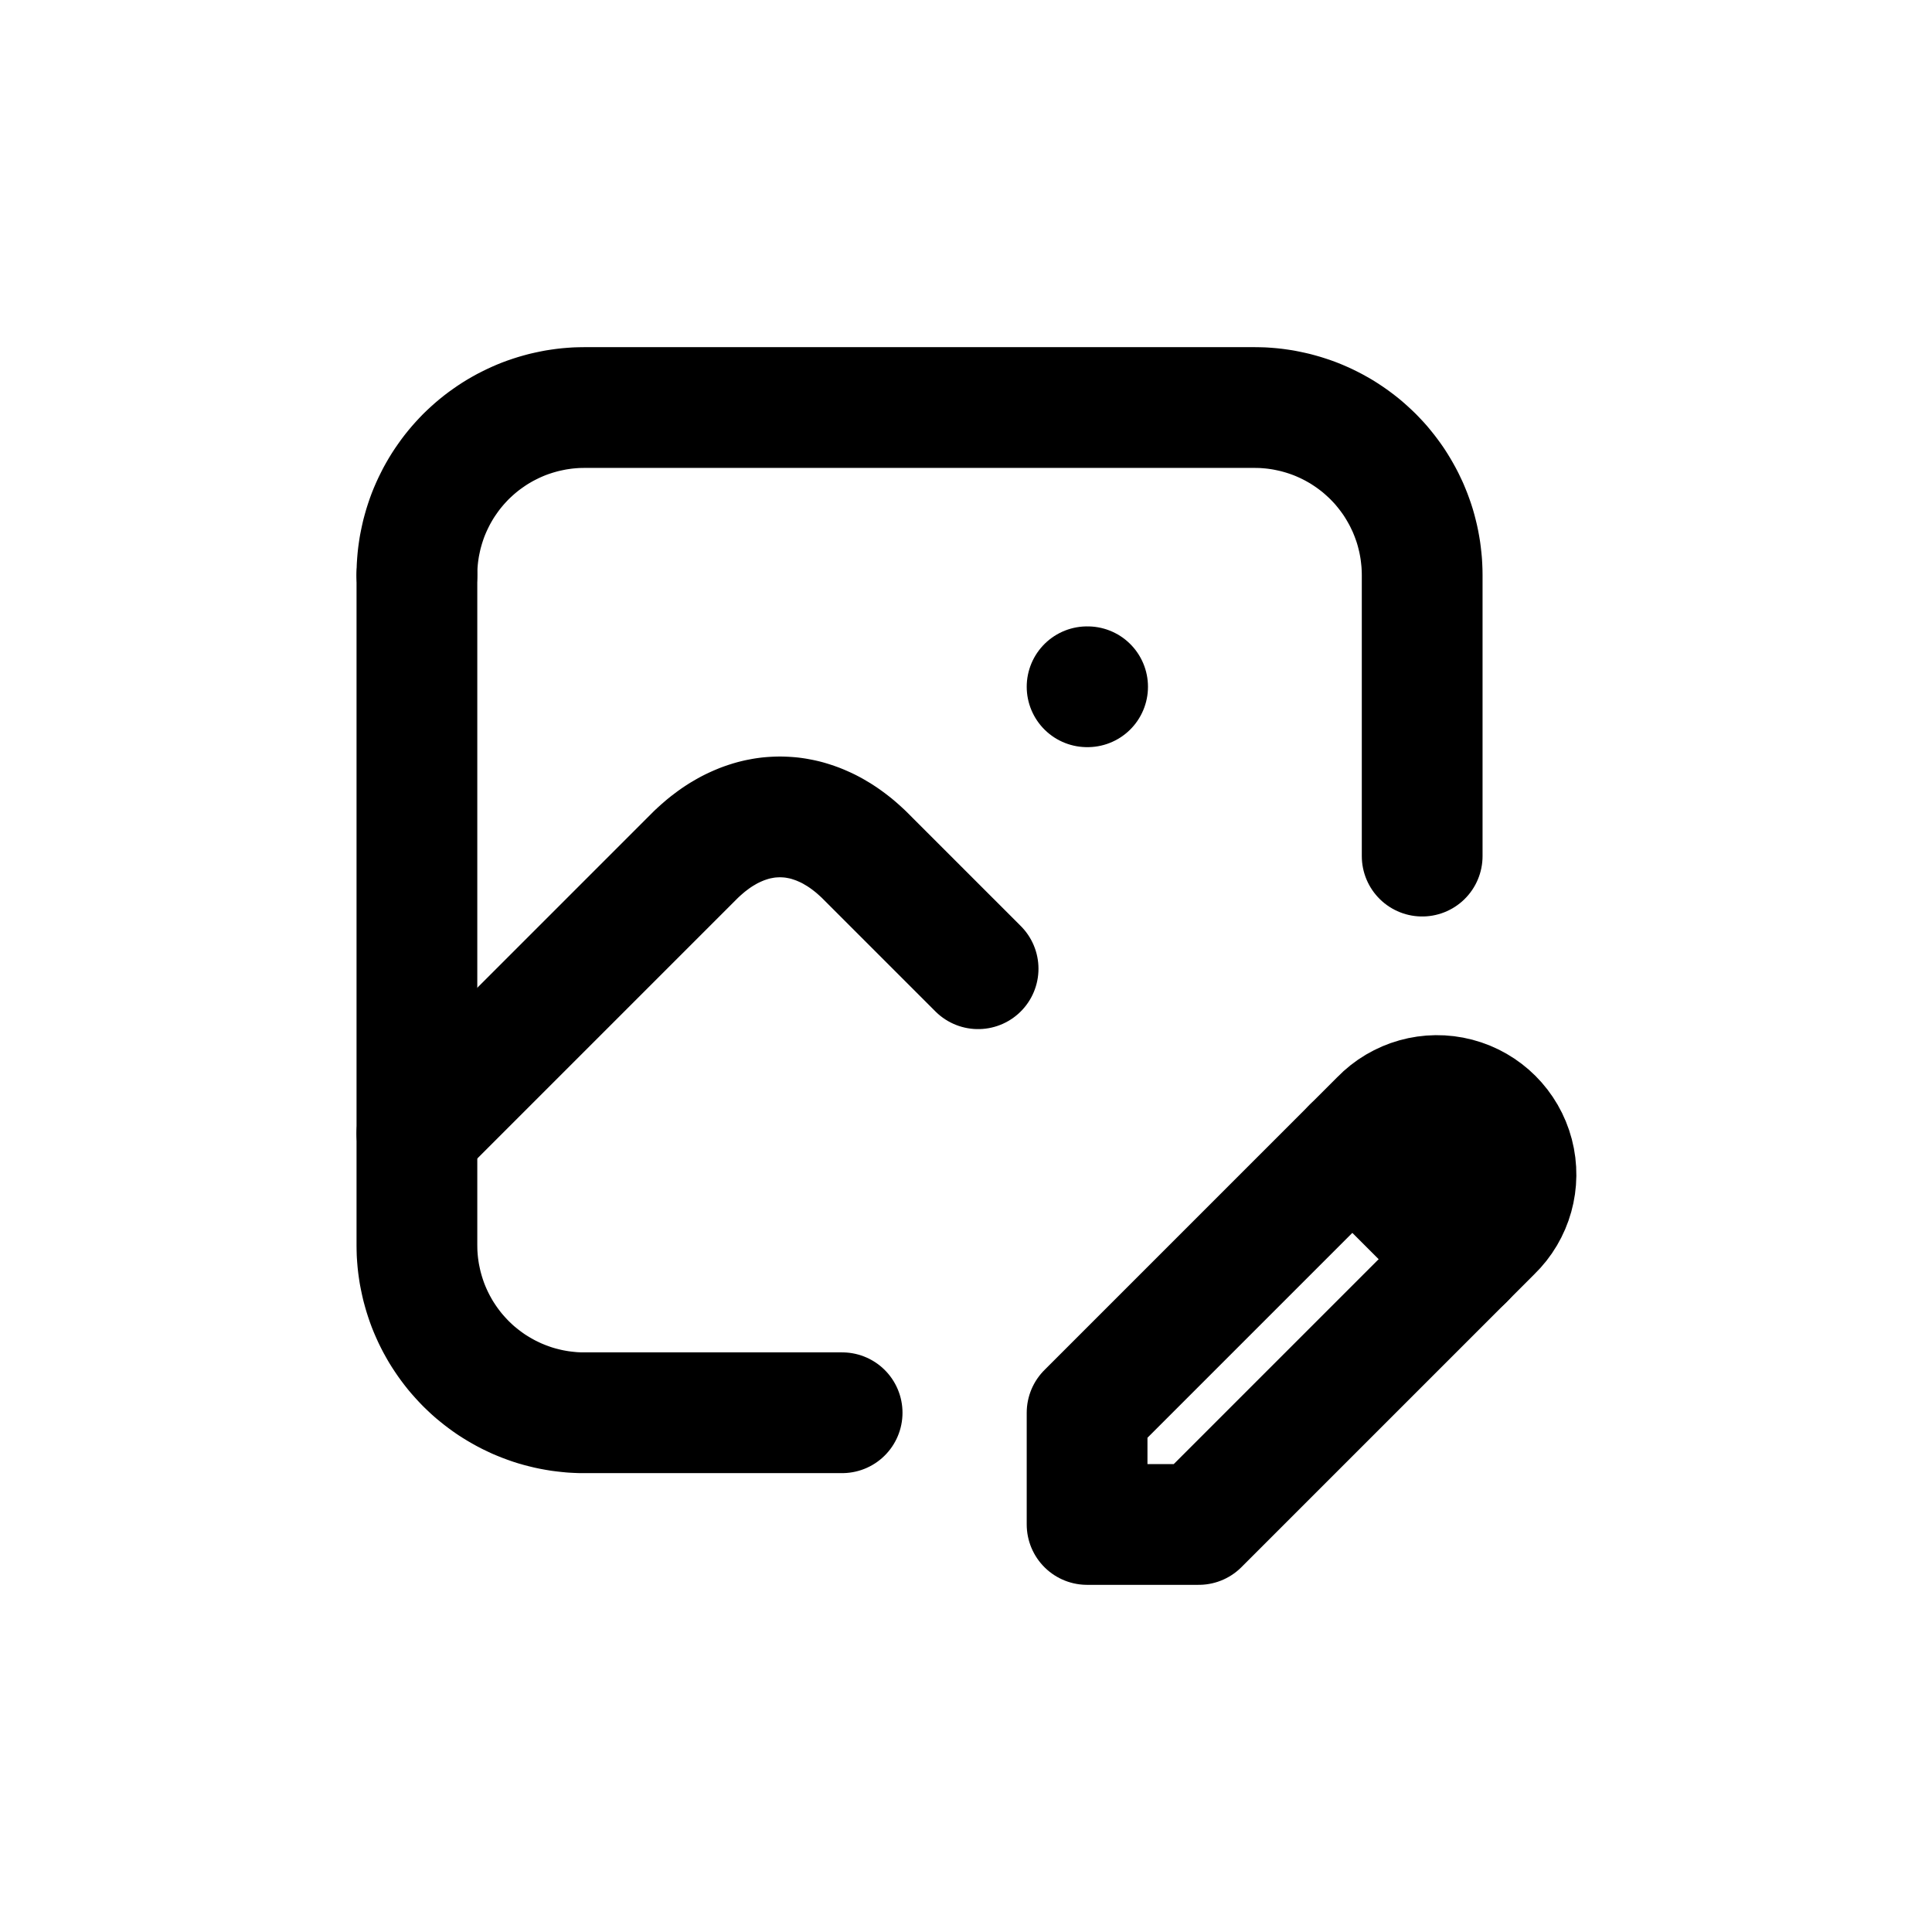
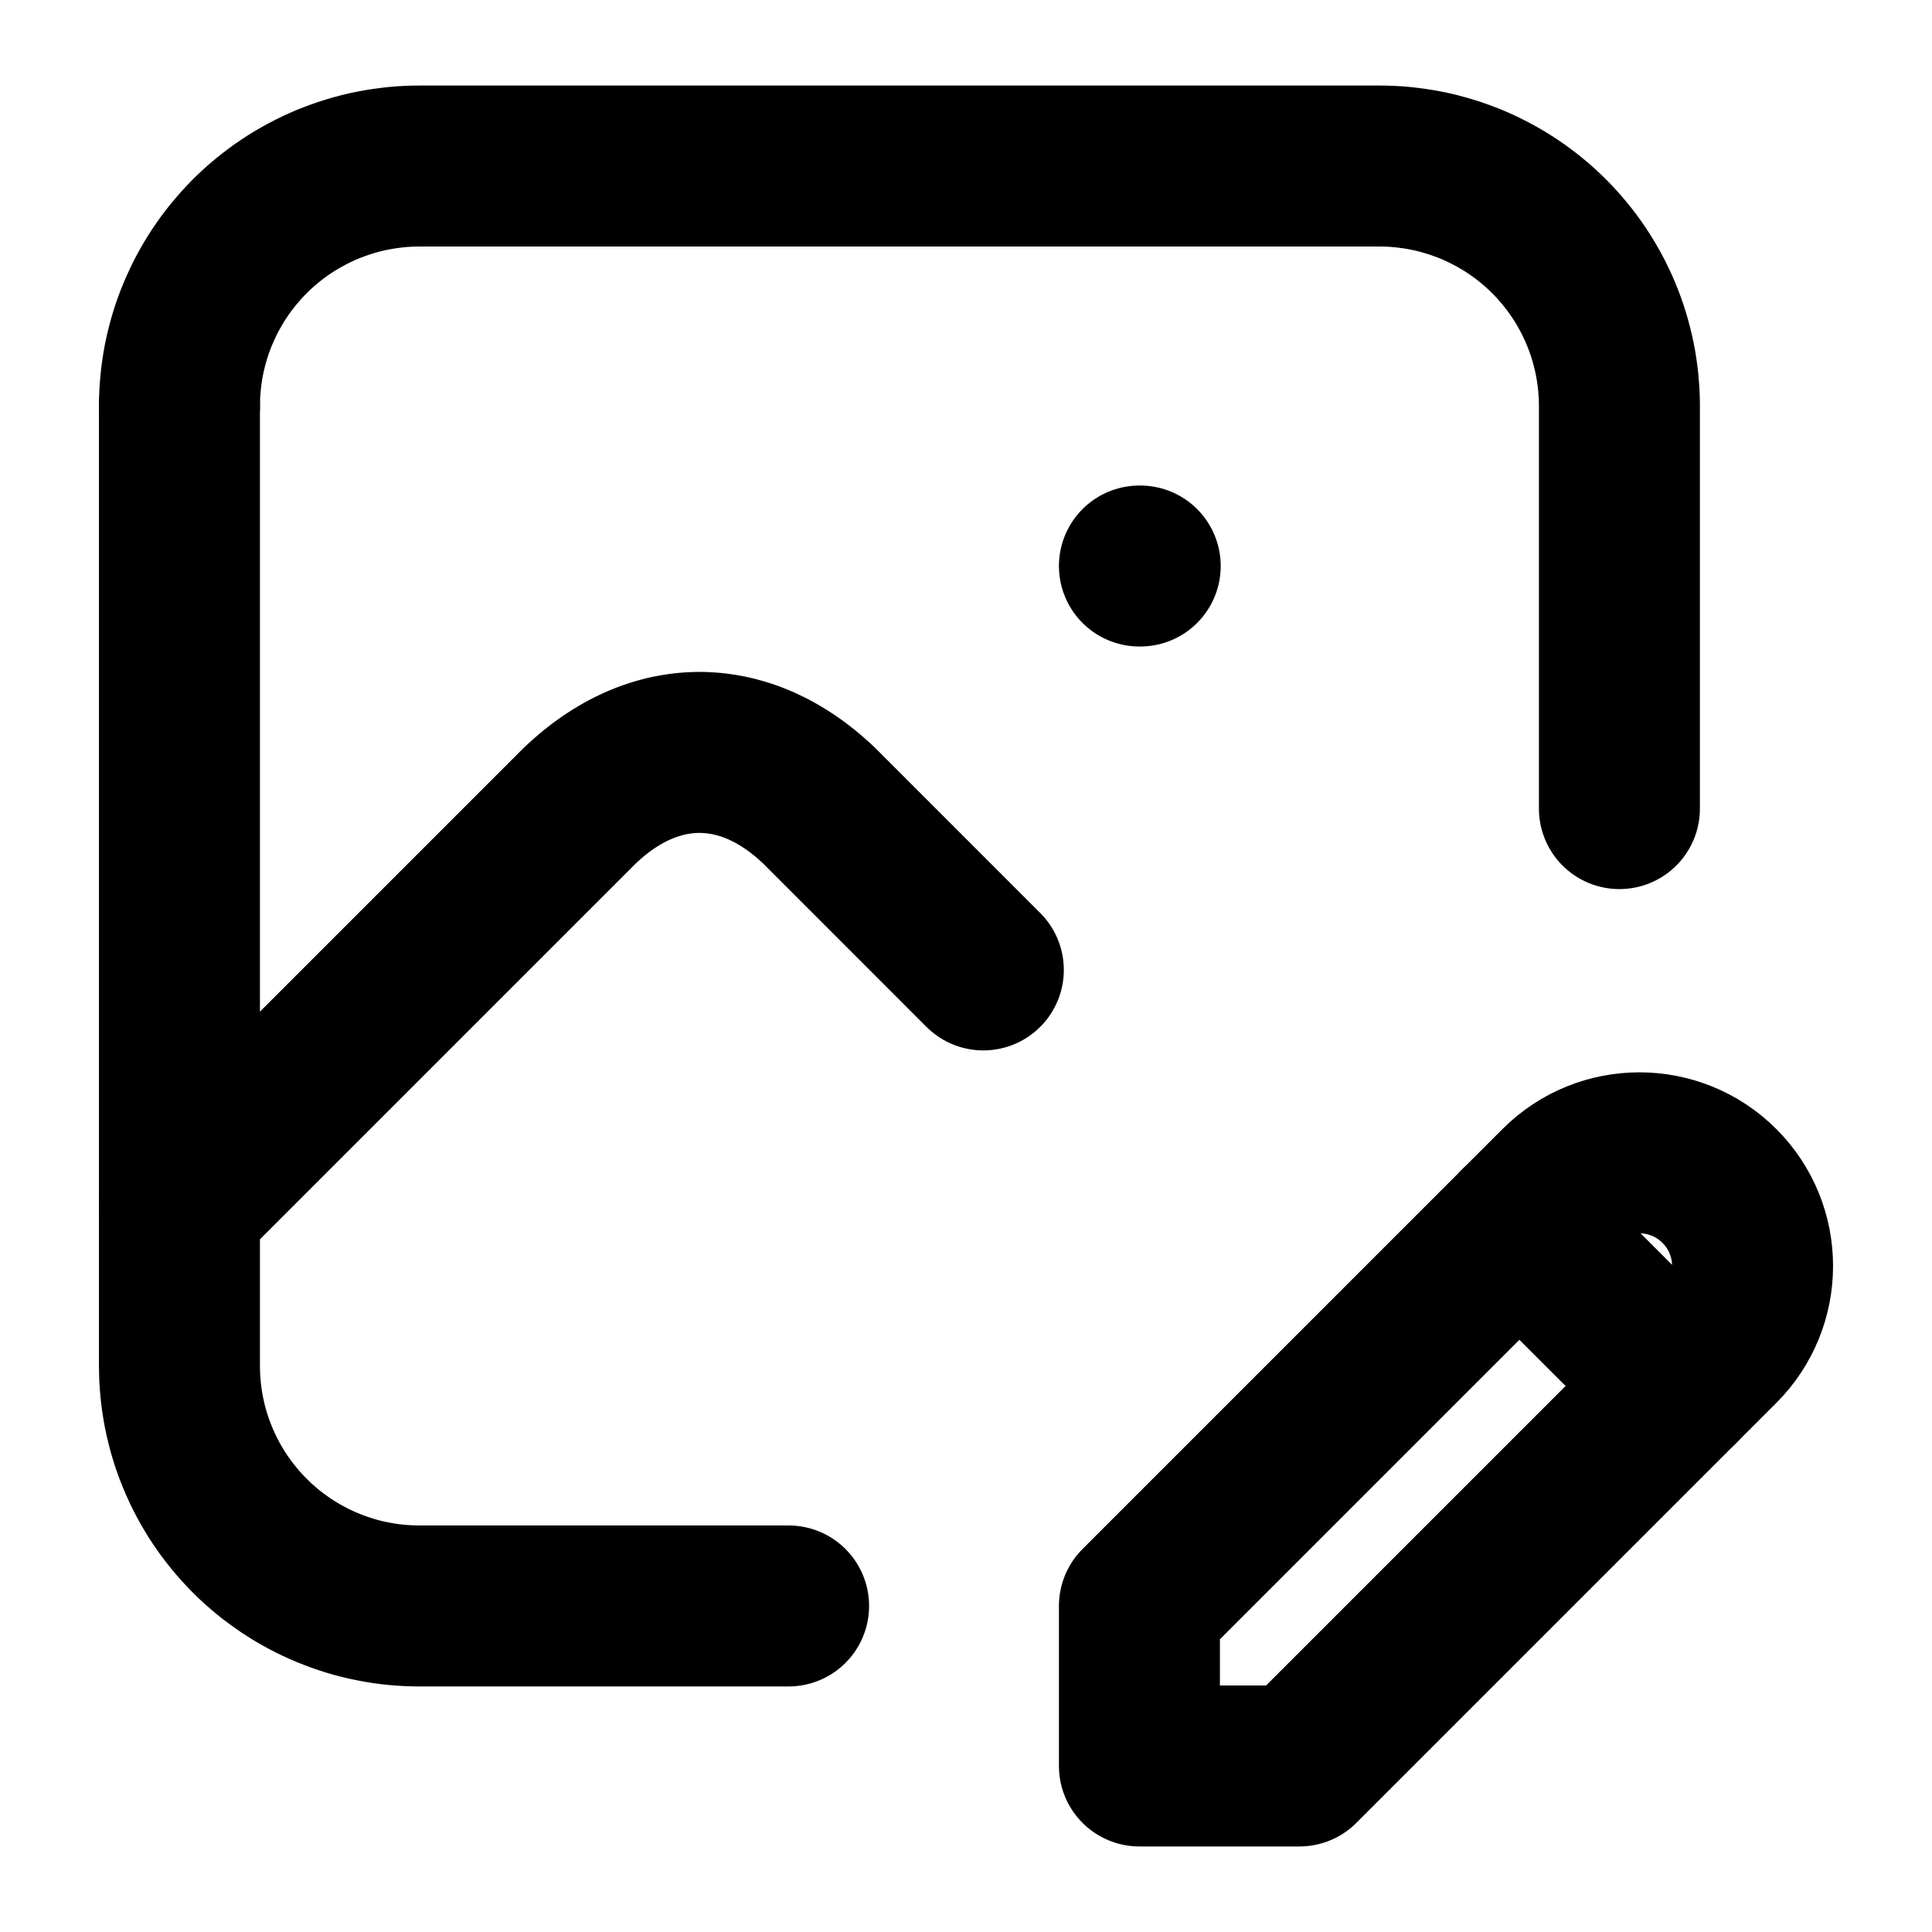
- <svg xmlns="http://www.w3.org/2000/svg" viewBox="-5 -5 34 34" width="96" height="96" fill="none" stroke="#000000" stroke-width="2.125" stroke-linecap="round" stroke-linejoin="round">
-   <path d="M14.131 7.086 H14.14" />
-   <path d="M2.337 5.12 L2.338 5.048 L2.34 4.976 L2.345 4.903 L2.351 4.831 L2.359 4.759 L2.369 4.688 L2.38 4.616 L2.394 4.545 L2.409 4.474 L2.425 4.404 L2.444 4.334 L2.464 4.264 L2.486 4.195 L2.509 4.127 L2.534 4.059 L2.561 3.992 L2.59 3.925 L2.62 3.86 L2.652 3.795 L2.685 3.73 L2.72 3.667 L2.756 3.605 L2.794 3.543 L2.834 3.482 L2.875 3.423 L2.917 3.364 L2.961 3.306 L3.006 3.25 L3.053 3.194 L3.101 3.14 L3.15 3.087 L3.2 3.035 L3.252 2.985 L3.305 2.936 L3.359 2.888 L3.415 2.841 L3.471 2.796 L3.529 2.752 L3.588 2.71 L3.647 2.669 L3.708 2.629 L3.77 2.591 L3.832 2.555 L3.895 2.52 L3.96 2.487 L4.025 2.455 L4.09 2.425 L4.157 2.396 L4.224 2.369 L4.292 2.344 L4.36 2.321 L4.429 2.299 L4.499 2.279 L4.569 2.26 L4.639 2.244 L4.71 2.229 L4.781 2.215 L4.853 2.204 L4.924 2.194 L4.996 2.186 L5.068 2.18 L5.141 2.175 L5.213 2.173 L5.285 2.172 L17.079 2.172 L17.151 2.173 L17.224 2.175 L17.296 2.18 L17.368 2.186 L17.44 2.194 L17.512 2.204 L17.583 2.215 L17.654 2.229 L17.725 2.244 L17.795 2.26 L17.865 2.279 L17.935 2.299 L18.004 2.321 L18.072 2.344 L18.14 2.369 L18.207 2.396 L18.274 2.425 L18.34 2.455 L18.405 2.487 L18.469 2.52 L18.532 2.555 L18.595 2.591 L18.656 2.629 L18.717 2.669 L18.777 2.71 L18.835 2.752 L18.893 2.796 L18.95 2.841 L19.005 2.888 L19.059 2.936 L19.112 2.985 L19.164 3.035 L19.214 3.087 L19.264 3.14 L19.312 3.194 L19.358 3.25 L19.403 3.306 L19.447 3.364 L19.49 3.423 L19.531 3.482 L19.57 3.543 L19.608 3.605 L19.644 3.667 L19.679 3.73 L19.713 3.795 L19.744 3.86 L19.775 3.925 L19.803 3.992 L19.83 4.059 L19.855 4.127 L19.879 4.195 L19.901 4.264 L19.921 4.334 L19.939 4.404 L19.956 4.474 L19.971 4.545 L19.984 4.616 L19.996 4.688 L20.005 4.759 L20.013 4.831 L20.02 4.903 L20.024 4.976 L20.027 5.048 L20.028 5.12 L20.028 10.066" />
-   <path d="M9.82 19.862 L5.285 19.862 L5.213 19.862 L5.141 19.859 L5.068 19.855 L4.996 19.848 L4.924 19.84 L4.853 19.831 L4.781 19.819 L4.71 19.806 L4.639 19.791 L4.569 19.774 L4.499 19.756 L4.429 19.736 L4.36 19.714 L4.292 19.69 L4.224 19.665 L4.157 19.638 L4.09 19.61 L4.025 19.579 L3.96 19.548 L3.895 19.514 L3.832 19.479 L3.77 19.443 L3.708 19.405 L3.647 19.366 L3.588 19.325 L3.529 19.282 L3.471 19.238 L3.415 19.193 L3.359 19.147 L3.305 19.099 L3.252 19.049 L3.2 18.999 L3.15 18.947 L3.101 18.894 L3.053 18.84 L3.006 18.785 L2.961 18.728 L2.917 18.67 L2.875 18.612 L2.834 18.552 L2.794 18.491 L2.756 18.43 L2.72 18.367 L2.685 18.304 L2.652 18.24 L2.62 18.175 L2.59 18.109 L2.561 18.042 L2.534 17.975 L2.509 17.907 L2.486 17.839 L2.464 17.77 L2.444 17.7 L2.425 17.63 L2.409 17.56 L2.394 17.489 L2.38 17.418 L2.369 17.347 L2.359 17.275 L2.351 17.203 L2.345 17.131 L2.34 17.059 L2.338 16.986 L2.337 16.914 L2.337 5.12" />
-   <path d="M2.337 14.948 L7.251 10.034 L7.294 9.994 L7.337 9.955 L7.381 9.917 L7.424 9.88 L7.468 9.845 L7.513 9.811 L7.557 9.778 L7.602 9.746 L7.647 9.716 L7.692 9.687 L7.738 9.66 L7.784 9.633 L7.829 9.608 L7.876 9.584 L7.922 9.562 L7.968 9.541 L8.015 9.521 L8.061 9.502 L8.108 9.485 L8.155 9.469 L8.202 9.454 L8.25 9.44 L8.297 9.428 L8.344 9.417 L8.392 9.408 L8.439 9.399 L8.487 9.392 L8.534 9.386 L8.582 9.382 L8.63 9.379 L8.677 9.377 L8.725 9.376 L8.773 9.377 L8.821 9.379 L8.868 9.382 L8.916 9.386 L8.964 9.392 L9.011 9.399 L9.059 9.408 L9.106 9.417 L9.154 9.428 L9.201 9.44 L9.248 9.454 L9.295 9.469 L9.342 9.485 L9.389 9.502 L9.436 9.521 L9.482 9.541 L9.529 9.562 L9.575 9.584 L9.621 9.608 L9.667 9.633 L9.712 9.66 L9.758 9.687 L9.803 9.716 L9.848 9.746 L9.893 9.778 L9.938 9.811 L9.982 9.845 L10.026 9.88 L10.07 9.917 L10.113 9.955 L10.156 9.994 L10.199 10.034 L12.213 12.048" />
-   <path d="M14.131 21.828 H16.096 L21.256 16.668 A1.39 1.39 0 1 0 19.29 14.703 L14.131 19.862 V21.828" />
-   <path d="M18.799 15.194 L20.765 17.16" />
+ <svg xmlns="http://www.w3.org/2000/svg" viewBox="-5 -5 34 34" width="96" height="96" fill="none" stroke="#000000" stroke-width="2.833" stroke-linecap="round" stroke-linejoin="round">
+   <path d="M15.052 4.961 H15.066" />
+   <path d="M-1.842 2.145 L-1.84 2.042 L-1.837 1.938 L-1.83 1.835 L-1.821 1.731 L-1.81 1.628 L-1.796 1.526 L-1.78 1.423 L-1.761 1.321 L-1.739 1.22 L-1.715 1.119 L-1.689 1.019 L-1.66 0.919 L-1.629 0.82 L-1.595 0.722 L-1.559 0.625 L-1.52 0.529 L-1.479 0.434 L-1.436 0.34 L-1.391 0.246 L-1.343 0.154 L-1.293 0.064 L-1.241 -0.026 L-1.187 -0.114 L-1.13 -0.201 L-1.071 -0.287 L-1.011 -0.371 L-0.948 -0.453 L-0.883 -0.534 L-0.816 -0.613 L-0.748 -0.691 L-0.677 -0.767 L-0.605 -0.841 L-0.531 -0.913 L-0.455 -0.984 L-0.377 -1.053 L-0.298 -1.119 L-0.217 -1.184 L-0.134 -1.247 L-0.05 -1.308 L0.035 -1.366 L0.122 -1.423 L0.21 -1.477 L0.3 -1.529 L0.391 -1.579 L0.483 -1.627 L0.576 -1.673 L0.67 -1.716 L0.765 -1.757 L0.862 -1.795 L0.959 -1.831 L1.057 -1.865 L1.156 -1.896 L1.255 -1.925 L1.355 -1.952 L1.456 -1.976 L1.558 -1.997 L1.66 -2.016 L1.762 -2.032 L1.865 -2.046 L1.968 -2.058 L2.071 -2.067 L2.174 -2.073 L2.278 -2.077 L2.382 -2.078 L19.275 -2.078 L19.379 -2.077 L19.483 -2.073 L19.586 -2.067 L19.689 -2.058 L19.792 -2.046 L19.895 -2.032 L19.997 -2.016 L20.099 -1.997 L20.201 -1.976 L20.302 -1.952 L20.402 -1.925 L20.501 -1.896 L20.6 -1.865 L20.698 -1.831 L20.795 -1.795 L20.892 -1.757 L20.987 -1.716 L21.081 -1.673 L21.174 -1.627 L21.266 -1.579 L21.357 -1.529 L21.447 -1.477 L21.535 -1.423 L21.622 -1.366 L21.707 -1.308 L21.791 -1.247 L21.874 -1.184 L21.955 -1.119 L22.034 -1.053 L22.112 -0.984 L22.188 -0.913 L22.262 -0.841 L22.334 -0.767 L22.405 -0.691 L22.473 -0.613 L22.54 -0.534 L22.605 -0.453 L22.668 -0.371 L22.728 -0.287 L22.787 -0.201 L22.844 -0.114 L22.898 -0.026 L22.95 0.064 L23 0.154 L23.048 0.246 L23.093 0.34 L23.137 0.434 L23.177 0.529 L23.216 0.625 L23.252 0.722 L23.286 0.82 L23.317 0.919 L23.346 1.019 L23.372 1.119 L23.396 1.22 L23.418 1.321 L23.437 1.423 L23.453 1.526 L23.467 1.628 L23.479 1.731 L23.487 1.835 L23.494 1.938 L23.498 2.042 L23.499 2.145 L23.499 9.23" />
+   <path d="M8.878 23.262 L2.382 23.262 L2.278 23.261 L2.174 23.257 L2.071 23.251 L1.968 23.242 L1.865 23.231 L1.762 23.217 L1.66 23.2 L1.558 23.181 L1.456 23.16 L1.355 23.136 L1.255 23.11 L1.156 23.081 L1.057 23.049 L0.959 23.016 L0.862 22.979 L0.765 22.941 L0.67 22.9 L0.576 22.857 L0.483 22.812 L0.391 22.764 L0.3 22.714 L0.21 22.662 L0.122 22.607 L0.035 22.551 L-0.05 22.492 L-0.134 22.431 L-0.217 22.369 L-0.298 22.304 L-0.377 22.237 L-0.455 22.168 L-0.531 22.098 L-0.605 22.025 L-0.677 21.951 L-0.748 21.875 L-0.816 21.798 L-0.883 21.718 L-0.948 21.637 L-1.011 21.555 L-1.071 21.471 L-1.13 21.385 L-1.187 21.299 L-1.241 21.21 L-1.293 21.121 L-1.343 21.03 L-1.391 20.938 L-1.436 20.845 L-1.479 20.751 L-1.52 20.655 L-1.559 20.559 L-1.595 20.462 L-1.629 20.364 L-1.66 20.265 L-1.689 20.166 L-1.715 20.065 L-1.739 19.964 L-1.761 19.863 L-1.78 19.761 L-1.796 19.659 L-1.81 19.556 L-1.821 19.453 L-1.83 19.35 L-1.837 19.246 L-1.84 19.143 L-1.842 19.039 L-1.842 2.145" />
+   <path d="M-1.842 16.223 L5.197 9.184 L5.259 9.126 L5.321 9.07 L5.383 9.016 L5.446 8.963 L5.509 8.913 L5.572 8.864 L5.636 8.817 L5.7 8.772 L5.765 8.729 L5.83 8.687 L5.895 8.648 L5.96 8.61 L6.026 8.574 L6.092 8.54 L6.158 8.508 L6.225 8.477 L6.291 8.449 L6.358 8.422 L6.425 8.397 L6.493 8.374 L6.56 8.353 L6.628 8.334 L6.695 8.316 L6.763 8.3 L6.831 8.287 L6.899 8.275 L6.967 8.265 L7.036 8.256 L7.104 8.25 L7.172 8.245 L7.241 8.242 L7.309 8.241 L7.377 8.242 L7.446 8.245 L7.514 8.25 L7.582 8.256 L7.651 8.265 L7.719 8.275 L7.787 8.287 L7.855 8.3 L7.923 8.316 L7.99 8.334 L8.058 8.353 L8.125 8.374 L8.193 8.397 L8.26 8.422 L8.327 8.449 L8.393 8.477 L8.46 8.508 L8.526 8.54 L8.592 8.574 L8.658 8.61 L8.723 8.648 L8.788 8.687 L8.853 8.729 L8.918 8.772 L8.982 8.817 L9.046 8.864 L9.109 8.913 L9.172 8.963 L9.235 9.016 L9.297 9.07 L9.359 9.126 L9.421 9.184 L12.305 12.069" />
+   <path d="M15.052 26.078 H17.868 L25.259 18.687 A1.991 1.991 0 1 0 22.443 15.871 L15.052 23.262 V26.078" />
+   <path d="M21.739 16.575 L24.555 19.391" />
</svg>
